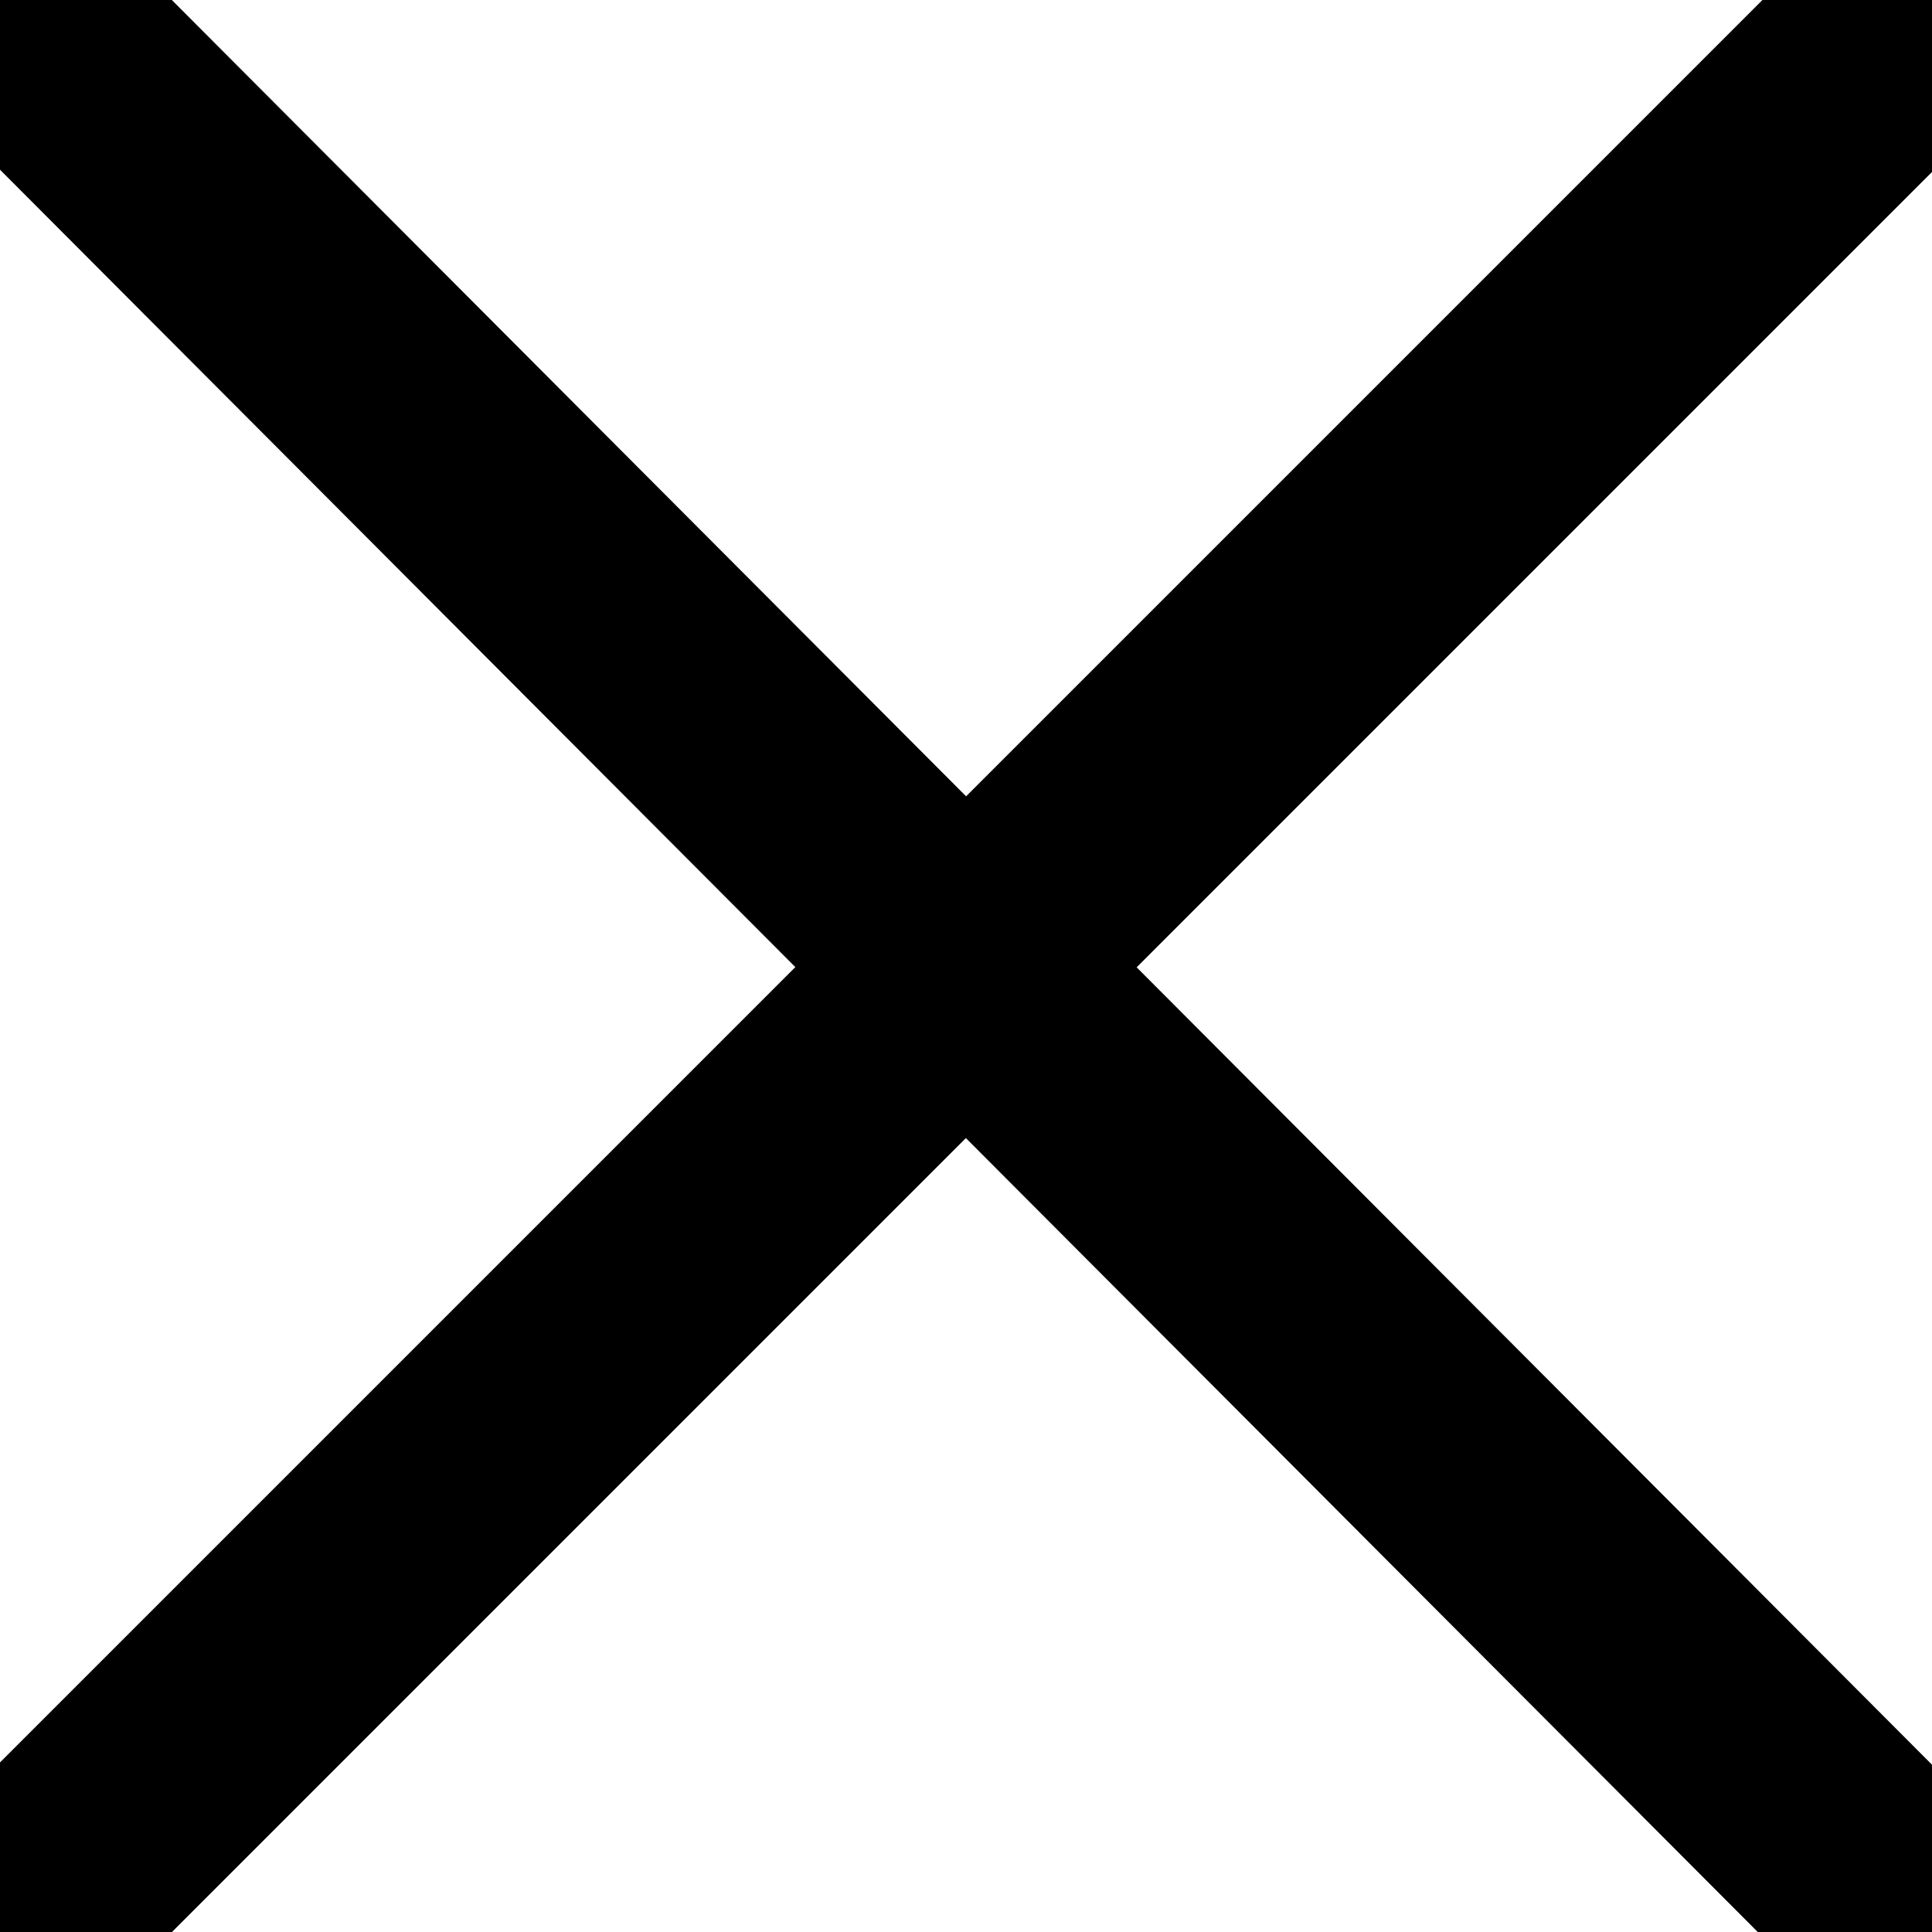
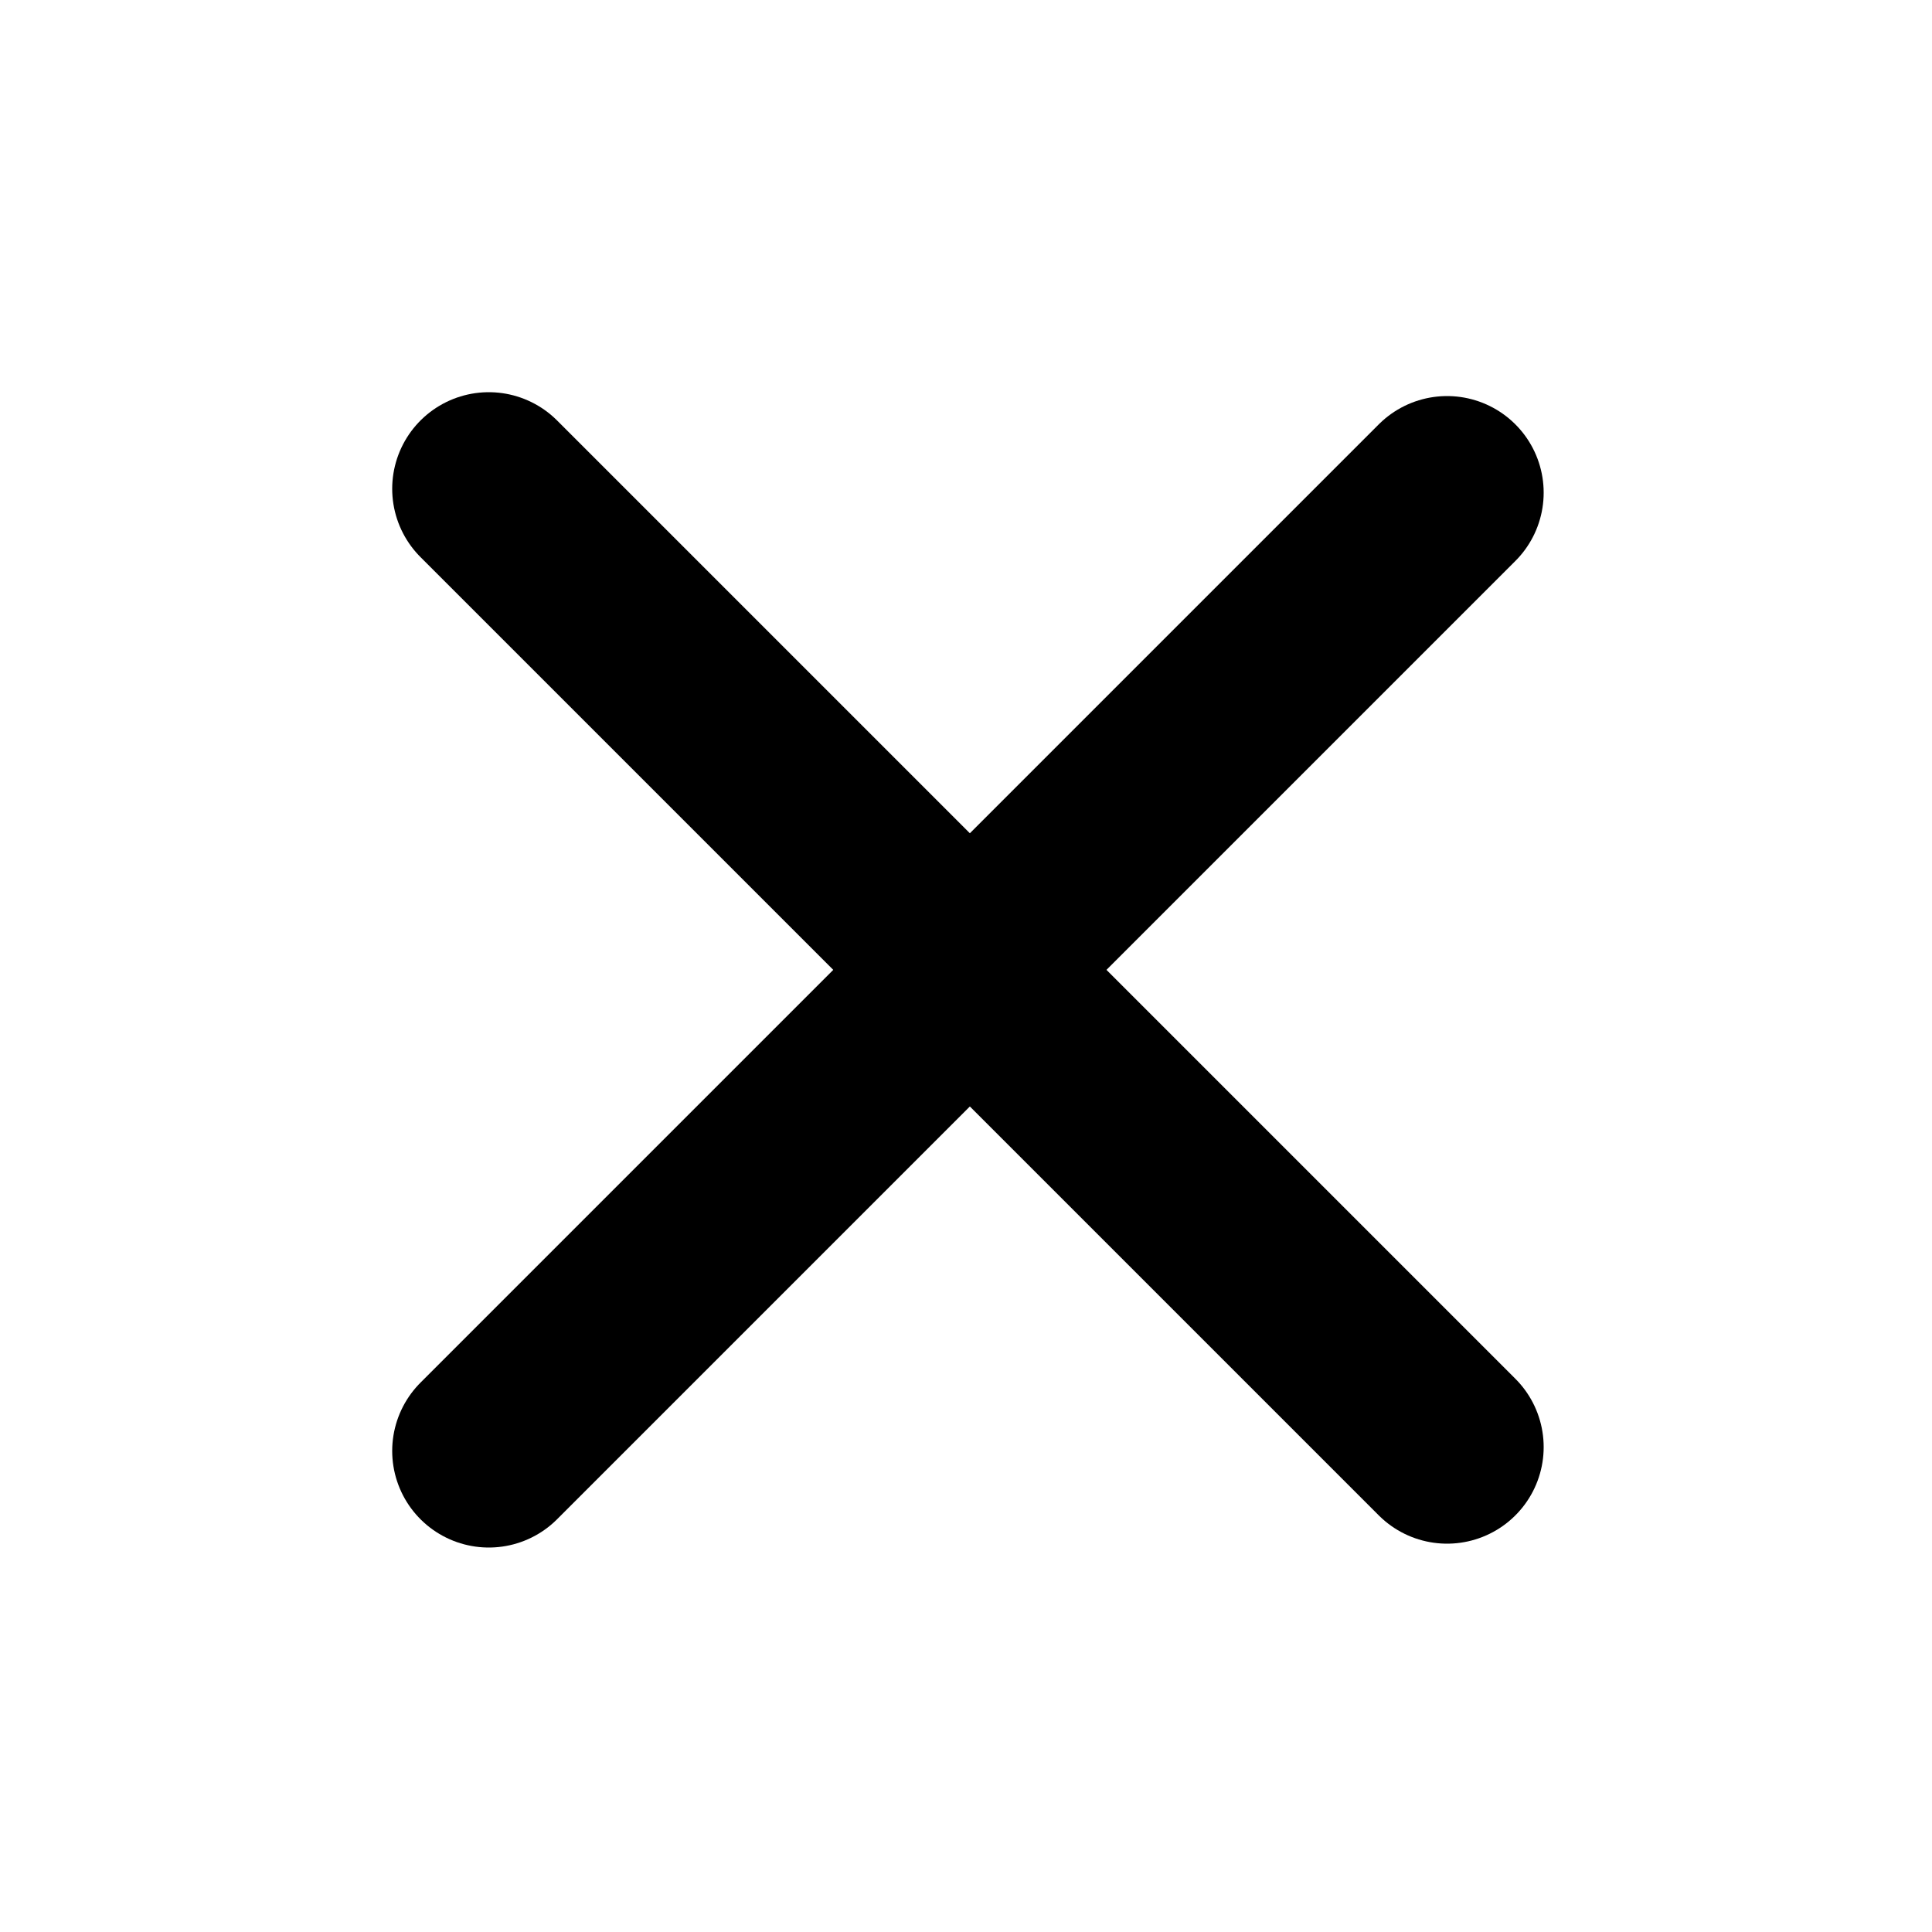
- <svg xmlns="http://www.w3.org/2000/svg" viewBox="0 0 400 400" class="x svg" stroke-linecap="round">
-   <g stroke="#000000" stroke-width="50" fill="#000000" class="x svg-layer">
-     <line x1="5.75" x2="393.75" y1="5.5" y2="394.5" />
-     <line x1="394.75" x2="5.75" y1="5.5" y2="394.5" />
+ <svg xmlns="http://www.w3.org/2000/svg" viewBox="0 0 500 500" class="x svg">
+   <g stroke="#000000" stroke-width="50" fill="#000000" stroke-linecap="round" stroke-dasharray="null" class="x svg-layer">
+     <line x1="126.5" x2="374.5" y1="126.5" y2="374.5" />
+     <line x1="126.5" x2="374.5" y1="375.5" y2="127.5" />
  </g>
</svg>
